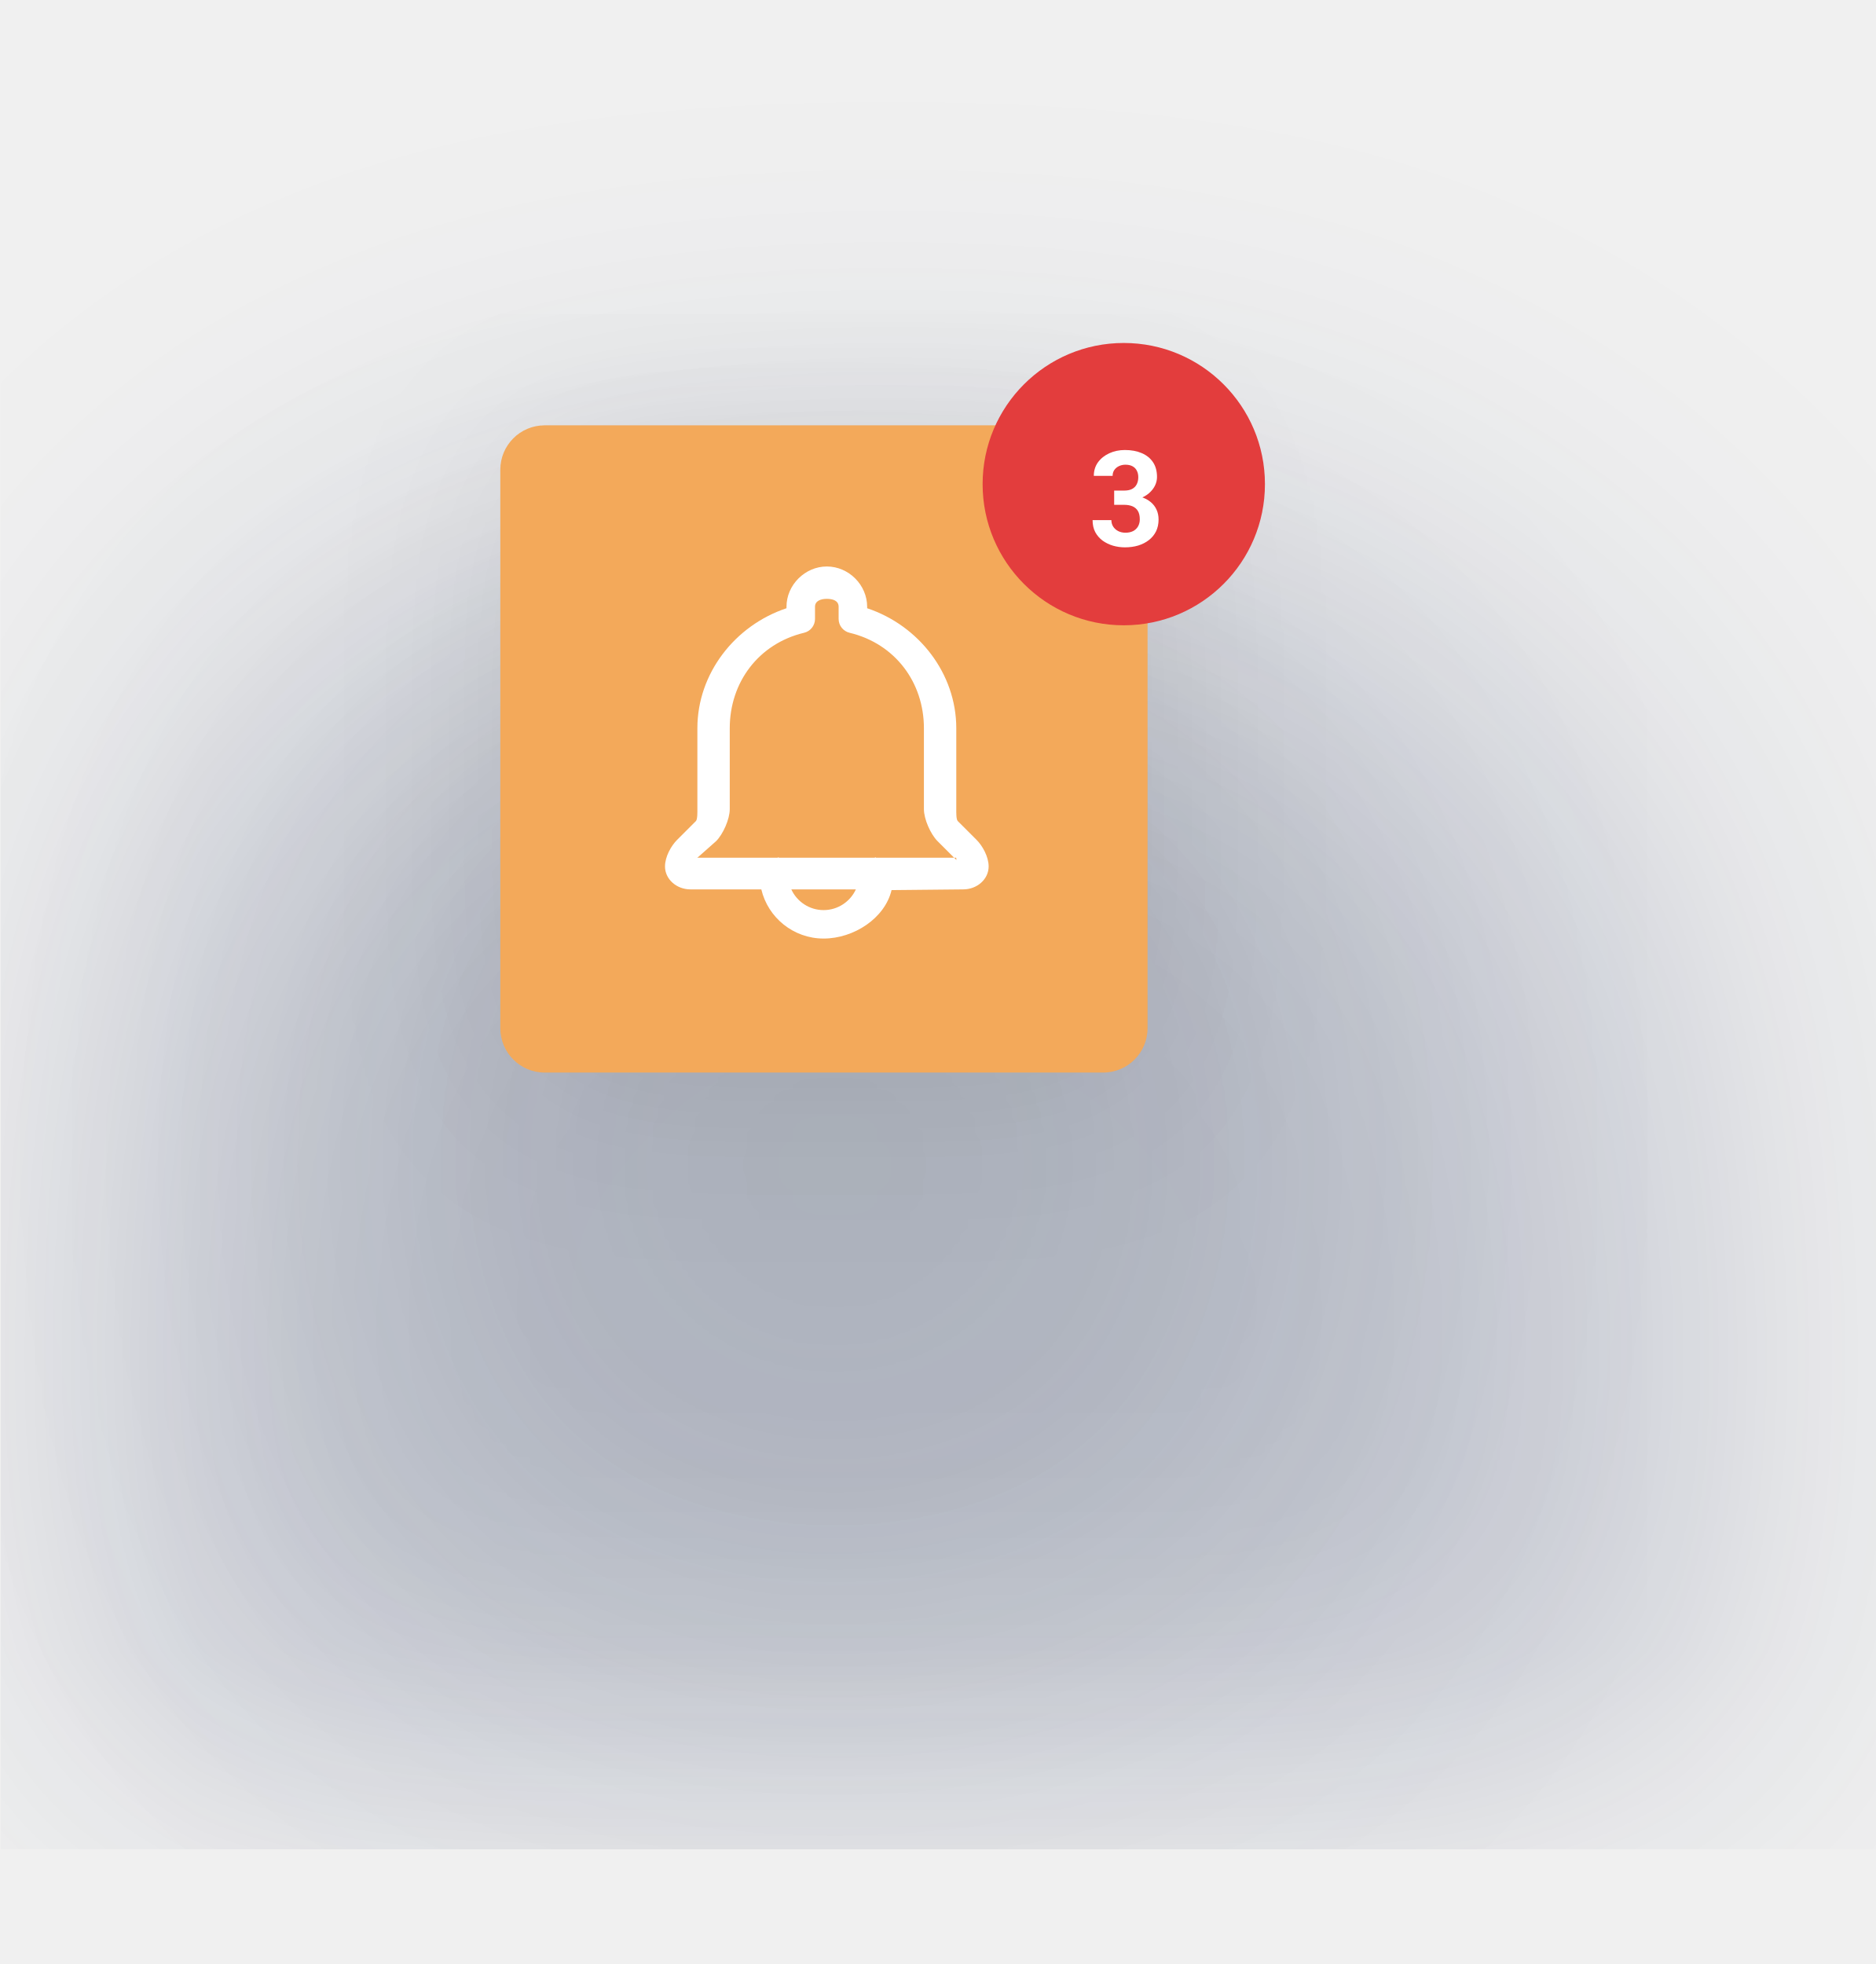
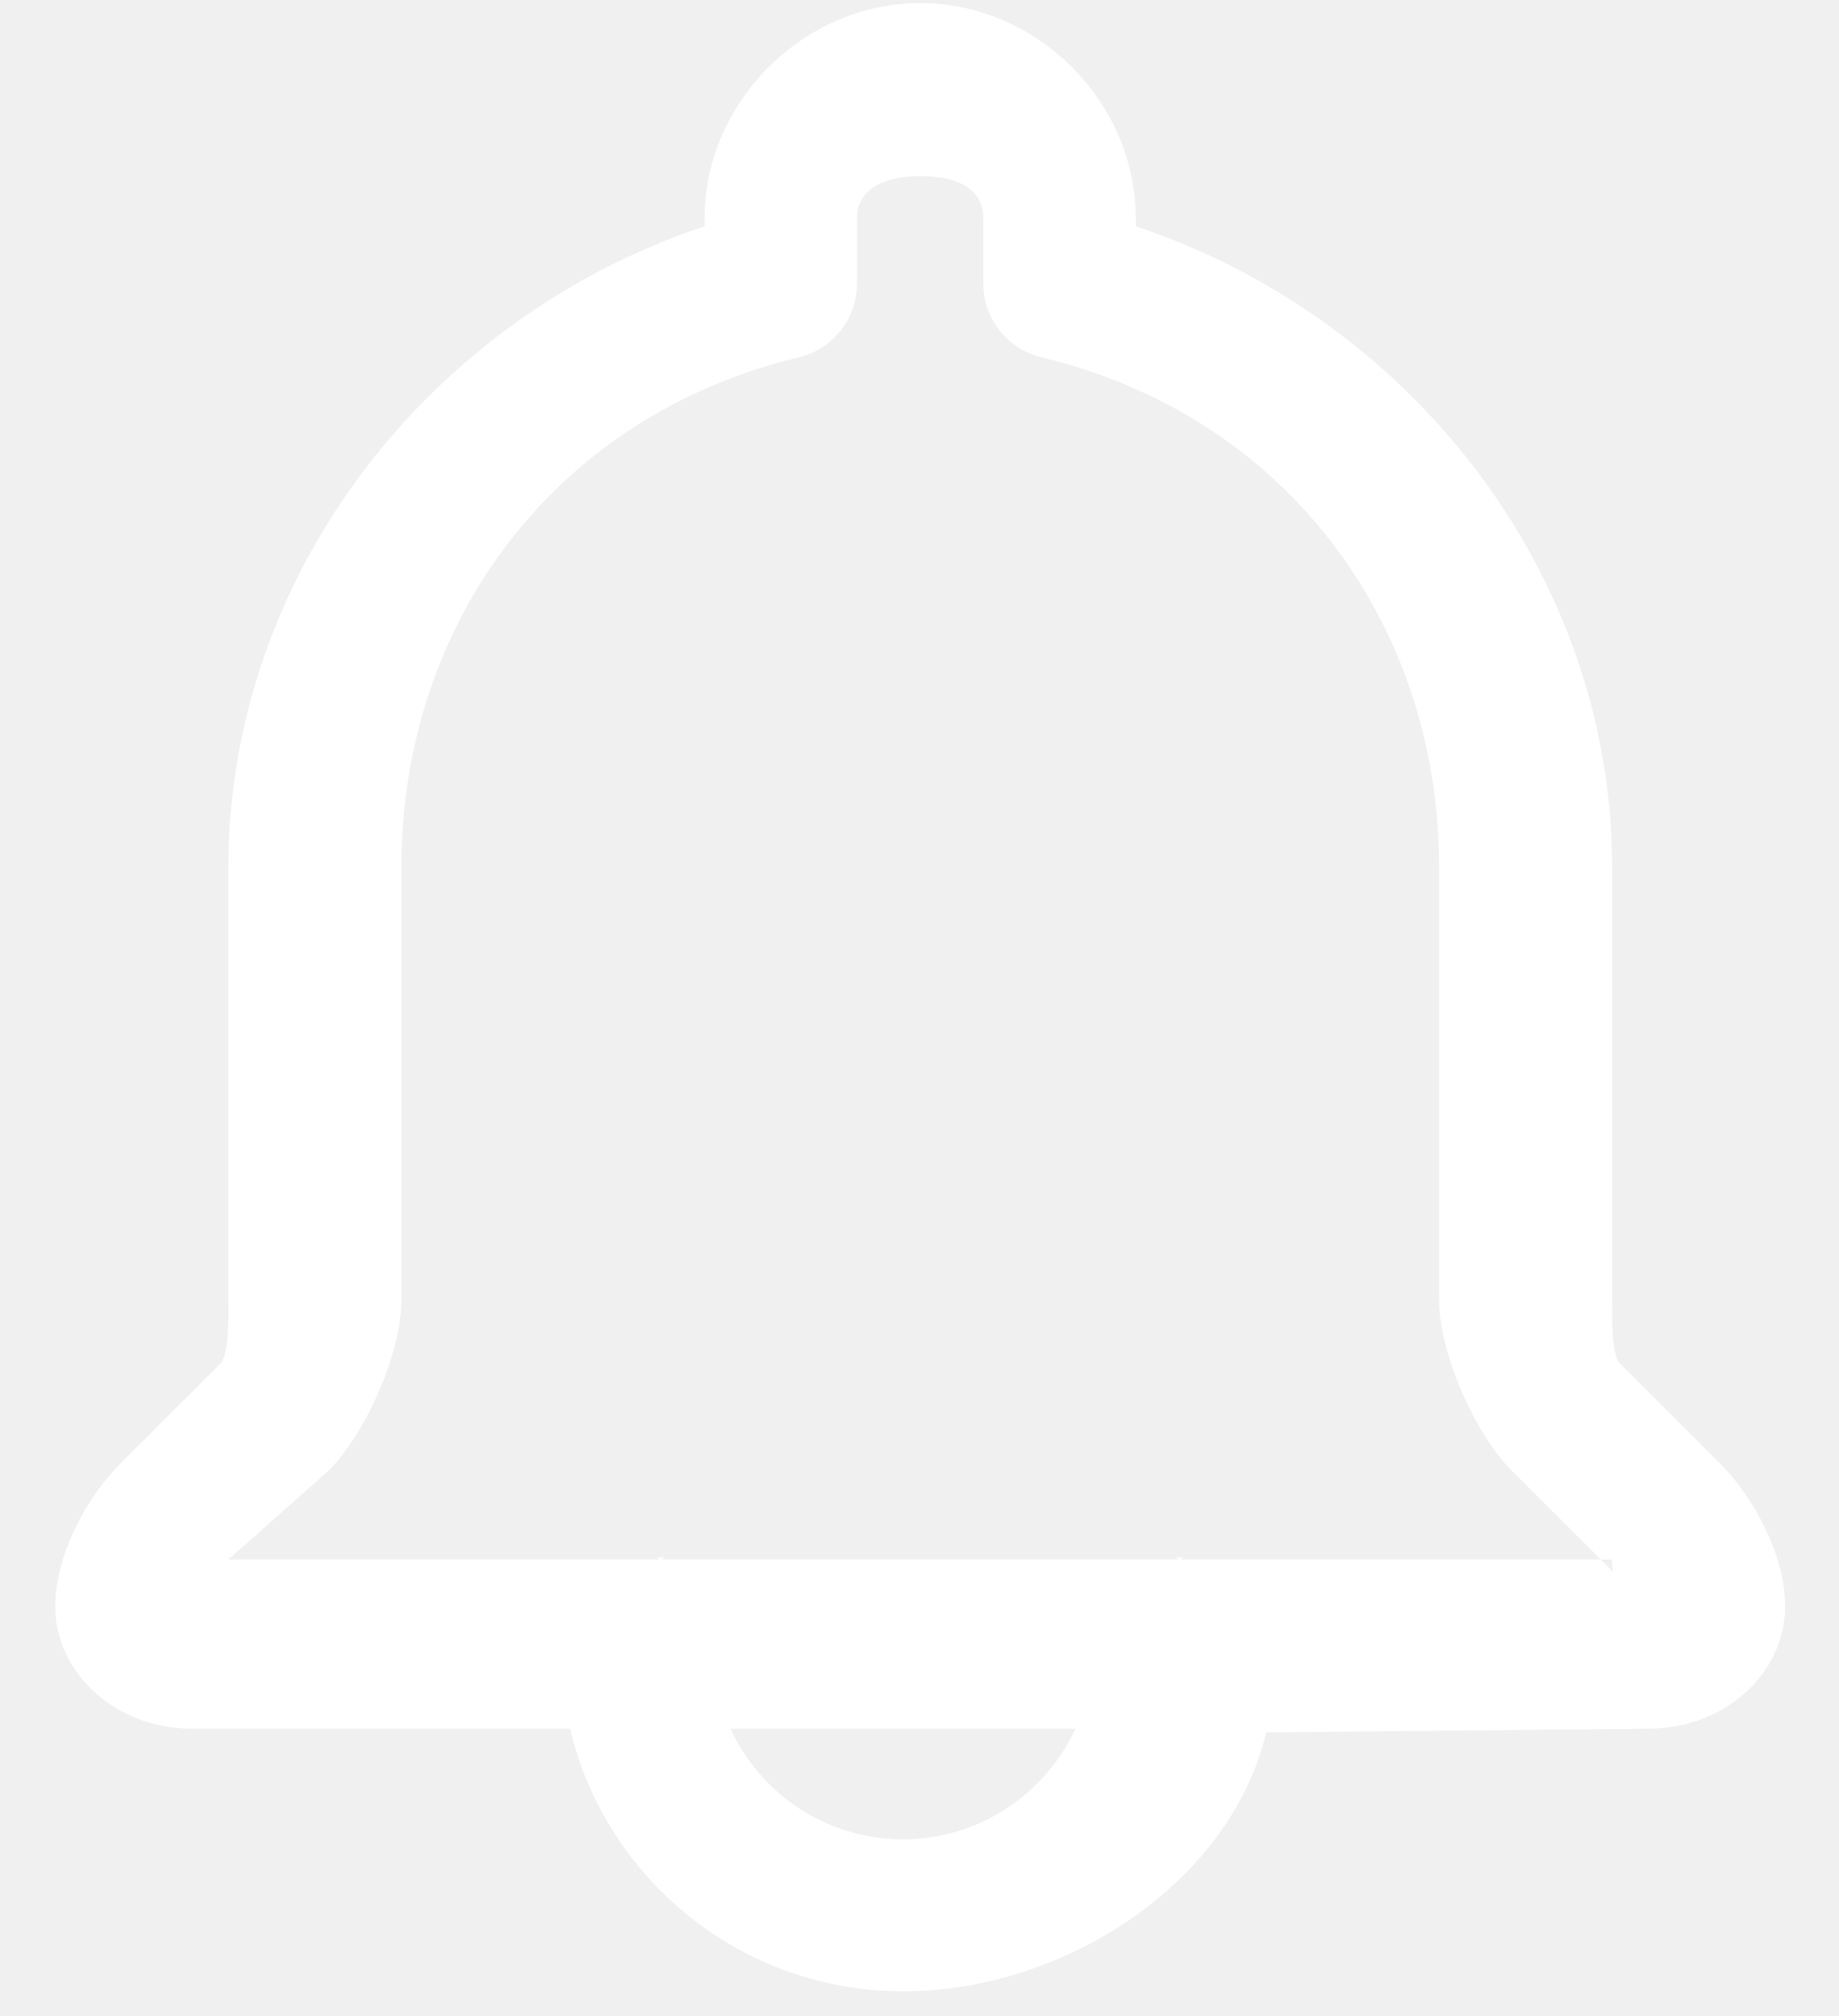
- <svg xmlns="http://www.w3.org/2000/svg" width="169" height="177" viewBox="0 0 169 177" fill="none">
-   <g filter="url(#filter0_d_63093_4745)">
-     <g filter="url(#filter1_d_63093_4745)">
-       <g filter="url(#filter2_d_63093_4745)">
-         <rect x="45.09" y="38.331" width="58.331" height="58.331" rx="4" fill="#F3A95A" />
-       </g>
-       <path fill-rule="evenodd" clip-rule="evenodd" d="M88.01 75.69L86.315 73.996C86.162 73.844 86.183 73.142 86.183 72.927V65.635C86.183 60.699 82.805 56.368 78.15 54.816V54.681C78.15 52.718 76.49 51.053 74.516 51.053C72.549 51.053 70.881 52.718 70.881 54.681V54.816C66.226 56.368 62.85 60.699 62.85 65.635V72.927C62.85 73.142 62.869 73.844 62.718 73.996L61.023 75.69C60.498 76.215 59.932 77.189 59.932 78.09C59.932 79.228 60.963 80.154 62.231 80.154H68.612C69.211 82.69 71.501 84.584 74.225 84.584C76.949 84.584 79.749 82.754 80.35 80.218L86.802 80.154C88.07 80.154 89.099 79.228 89.099 78.09C89.099 77.192 88.535 76.216 88.01 75.69ZM74.225 82.02C72.934 82.02 71.82 81.253 71.316 80.154H77.133C76.628 81.253 75.514 82.02 74.225 82.02ZM78.891 77.301C78.69 77.252 79.093 77.252 78.891 77.301H70.142C69.94 77.252 70.343 77.252 70.142 77.301H62.85C62.823 77.328 62.914 77.05 62.85 77.301L64.538 75.805C65.169 75.175 65.767 73.819 65.767 72.927V65.635C65.767 61.482 68.376 58.006 72.466 57.027C73.044 56.889 73.451 56.374 73.451 55.78V54.681C73.451 54.147 73.981 53.969 74.516 53.969C75.066 53.969 75.579 54.137 75.579 54.681V55.78C75.579 56.374 75.988 56.889 76.565 57.027C80.656 58.006 83.266 61.482 83.266 65.635V72.927C83.266 73.819 83.864 75.175 84.495 75.807L86.188 77.498C86.216 77.526 86.156 77.268 86.183 77.301H78.891Z" fill="white" />
-     </g>
-     <path fill-rule="evenodd" clip-rule="evenodd" d="M101.278 56.353C108.304 56.353 114 50.658 114 43.632C114 36.605 108.304 30.91 101.278 30.91C94.252 30.91 88.556 36.605 88.556 43.632C88.556 50.658 94.252 56.353 101.278 56.353Z" fill="#E33D3D" />
-     <path d="M100.412 44.212H101.315C101.604 44.212 101.842 44.164 102.029 44.066C102.217 43.965 102.356 43.824 102.445 43.644C102.539 43.461 102.586 43.248 102.586 43.005C102.586 42.787 102.543 42.593 102.457 42.425C102.375 42.254 102.248 42.121 102.076 42.027C101.904 41.929 101.688 41.88 101.426 41.88C101.219 41.88 101.027 41.922 100.852 42.004C100.676 42.086 100.535 42.201 100.43 42.349C100.324 42.498 100.272 42.677 100.272 42.888H98.578C98.578 42.42 98.703 42.011 98.953 41.664C99.207 41.316 99.547 41.045 99.973 40.849C100.398 40.654 100.867 40.556 101.379 40.556C101.957 40.556 102.463 40.65 102.897 40.837C103.33 41.021 103.668 41.293 103.91 41.652C104.152 42.011 104.273 42.457 104.273 42.988C104.273 43.257 104.211 43.519 104.086 43.773C103.961 44.023 103.781 44.25 103.547 44.453C103.316 44.652 103.035 44.812 102.703 44.933C102.371 45.05 101.998 45.109 101.584 45.109H100.412V44.212ZM100.412 45.496V44.623H101.584C102.049 44.623 102.457 44.675 102.809 44.781C103.16 44.886 103.455 45.039 103.693 45.238C103.932 45.433 104.111 45.666 104.232 45.935C104.354 46.201 104.414 46.496 104.414 46.82C104.414 47.218 104.338 47.574 104.186 47.886C104.033 48.195 103.818 48.457 103.541 48.672C103.268 48.886 102.947 49.05 102.58 49.164C102.213 49.273 101.813 49.328 101.379 49.328C101.02 49.328 100.666 49.279 100.318 49.181C99.975 49.08 99.662 48.929 99.381 48.73C99.104 48.527 98.881 48.273 98.713 47.968C98.549 47.66 98.467 47.295 98.467 46.873H100.16C100.16 47.091 100.215 47.287 100.324 47.459C100.434 47.63 100.584 47.765 100.775 47.863C100.971 47.961 101.188 48.009 101.426 48.009C101.695 48.009 101.926 47.961 102.117 47.863C102.313 47.761 102.461 47.621 102.563 47.441C102.668 47.257 102.721 47.045 102.721 46.802C102.721 46.49 102.664 46.24 102.551 46.052C102.438 45.861 102.275 45.72 102.065 45.63C101.854 45.541 101.604 45.496 101.315 45.496H100.412Z" fill="white" />
-   </g>
-   <defs>
-     <filter id="filter0_d_63093_4745" x="0.09" y="0.91" width="168.91" height="165.752" filterUnits="userSpaceOnUse" color-interpolation-filters="sRGB">
-       <feFlood flood-opacity="0" result="BackgroundImageFix" />
-       <feColorMatrix in="SourceAlpha" type="matrix" values="0 0 0 0 0 0 0 0 0 0 0 0 0 0 0 0 0 0 127 0" result="hardAlpha" />
-       <feOffset dx="5" dy="20" />
-       <feGaussianBlur stdDeviation="25" />
-       <feColorMatrix type="matrix" values="0 0 0 0 0.047 0 0 0 0 0.108 0 0 0 0 0.311 0 0 0 0.2 0" />
-       <feBlend mode="normal" in2="BackgroundImageFix" result="effect1_dropShadow_63093_4745" />
-       <feBlend mode="normal" in="SourceGraphic" in2="effect1_dropShadow_63093_4745" result="shape" />
-     </filter>
-     <filter id="filter1_d_63093_4745" x="0.09" y="28.331" width="148.331" height="148.33" filterUnits="userSpaceOnUse" color-interpolation-filters="sRGB">
-       <feFlood flood-opacity="0" result="BackgroundImageFix" />
-       <feColorMatrix in="SourceAlpha" type="matrix" values="0 0 0 0 0 0 0 0 0 0 0 0 0 0 0 0 0 0 127 0" result="hardAlpha" />
-       <feOffset dy="35" />
-       <feGaussianBlur stdDeviation="22.5" />
-       <feColorMatrix type="matrix" values="0 0 0 0 0.191 0 0 0 0 0.257 0 0 0 0 0.306 0 0 0 0.15 0" />
-       <feBlend mode="normal" in2="BackgroundImageFix" result="effect1_dropShadow_63093_4745" />
-       <feBlend mode="normal" in="SourceGraphic" in2="effect1_dropShadow_63093_4745" result="shape" />
-     </filter>
-     <filter id="filter2_d_63093_4745" x="29.09" y="23.331" width="92.331" height="92.331" filterUnits="userSpaceOnUse" color-interpolation-filters="sRGB">
-       <feFlood flood-opacity="0" result="BackgroundImageFix" />
-       <feColorMatrix in="SourceAlpha" type="matrix" values="0 0 0 0 0 0 0 0 0 0 0 0 0 0 0 0 0 0 127 0" result="hardAlpha" />
-       <feOffset dx="1" dy="2" />
-       <feGaussianBlur stdDeviation="8.5" />
-       <feColorMatrix type="matrix" values="0 0 0 0 0 0 0 0 0 0 0 0 0 0 0 0 0 0 0.07 0" />
-       <feBlend mode="normal" in2="BackgroundImageFix" result="effect1_dropShadow_63093_4745" />
-       <feBlend mode="normal" in="SourceGraphic" in2="effect1_dropShadow_63093_4745" result="shape" />
-     </filter>
-   </defs>
+ <svg xmlns="http://www.w3.org/2000/svg" width="31" height="34" viewBox="0 0 31 34" fill="none">
+   <path fill-rule="evenodd" clip-rule="evenodd" d="M29.01 24.69L27.315 22.995C27.162 22.844 27.183 22.142 27.183 21.927V14.635C27.183 9.699 23.805 5.368 19.15 3.816V3.681C19.15 1.718 17.489 0.053 15.516 0.053C13.549 0.053 11.881 1.718 11.881 3.681V3.816C7.226 5.368 3.85 9.699 3.85 14.635V21.927C3.85 22.142 3.869 22.844 3.718 22.995L2.023 24.69C1.498 25.215 0.932 26.189 0.932 27.09C0.932 28.228 1.963 29.154 3.231 29.154H9.612C10.211 31.69 12.501 33.584 15.225 33.584C17.949 33.584 20.749 31.754 21.349 29.218L27.802 29.154C29.07 29.154 30.099 28.228 30.099 27.09C30.099 26.192 29.535 25.216 29.01 24.69ZM15.225 31.02C13.934 31.02 12.82 30.253 12.316 29.154H18.133C17.628 30.253 16.514 31.02 15.225 31.02ZM19.891 26.301C19.69 26.252 20.093 26.252 19.891 26.301H11.142C10.94 26.252 11.343 26.252 11.142 26.301H3.85C3.823 26.328 3.915 26.05 3.85 26.301L5.538 24.805C6.169 24.175 6.767 22.819 6.767 21.927V14.635C6.767 10.482 9.376 7.006 13.466 6.027C14.044 5.889 14.45 5.374 14.45 4.78V3.681C14.45 3.147 14.981 2.969 15.517 2.969C16.066 2.969 16.579 3.137 16.579 3.681V4.78C16.579 5.374 16.988 5.889 17.565 6.027C21.656 7.006 24.266 10.482 24.266 14.635V21.927C24.266 22.819 24.864 24.175 25.495 24.807L27.188 26.498C27.216 26.526 27.156 26.268 27.183 26.301H19.891Z" fill="white" />
</svg>
